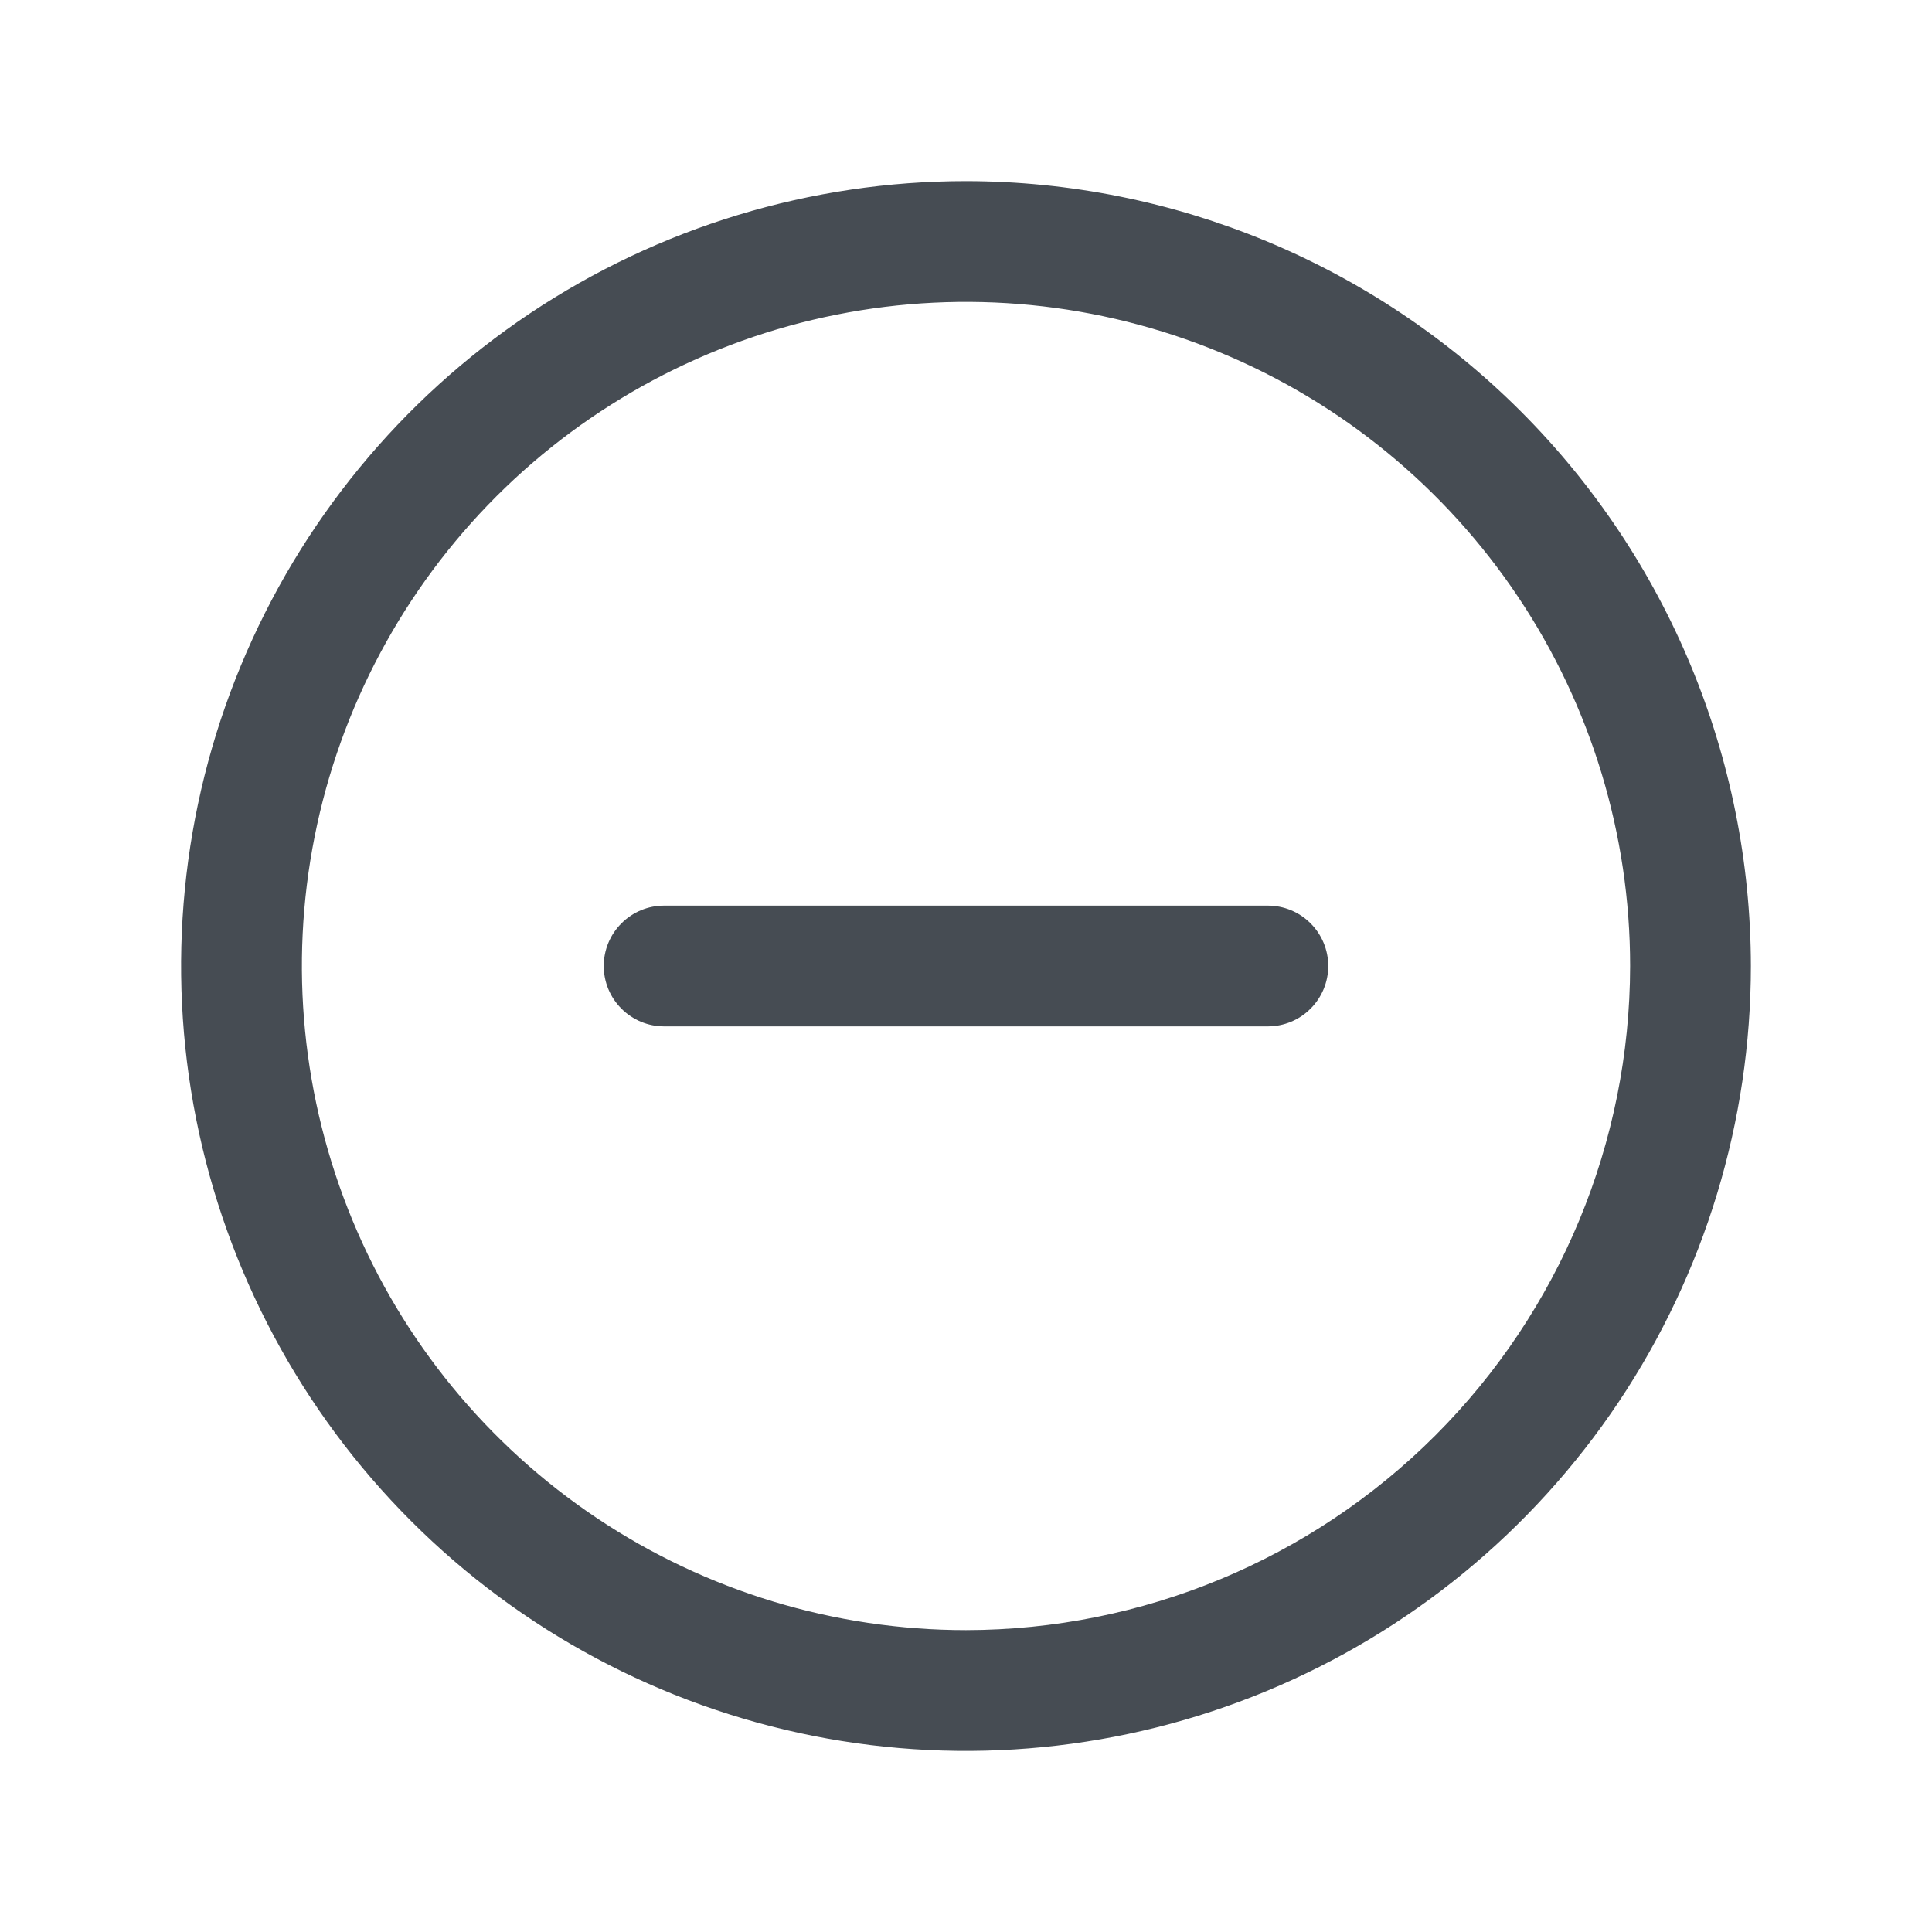
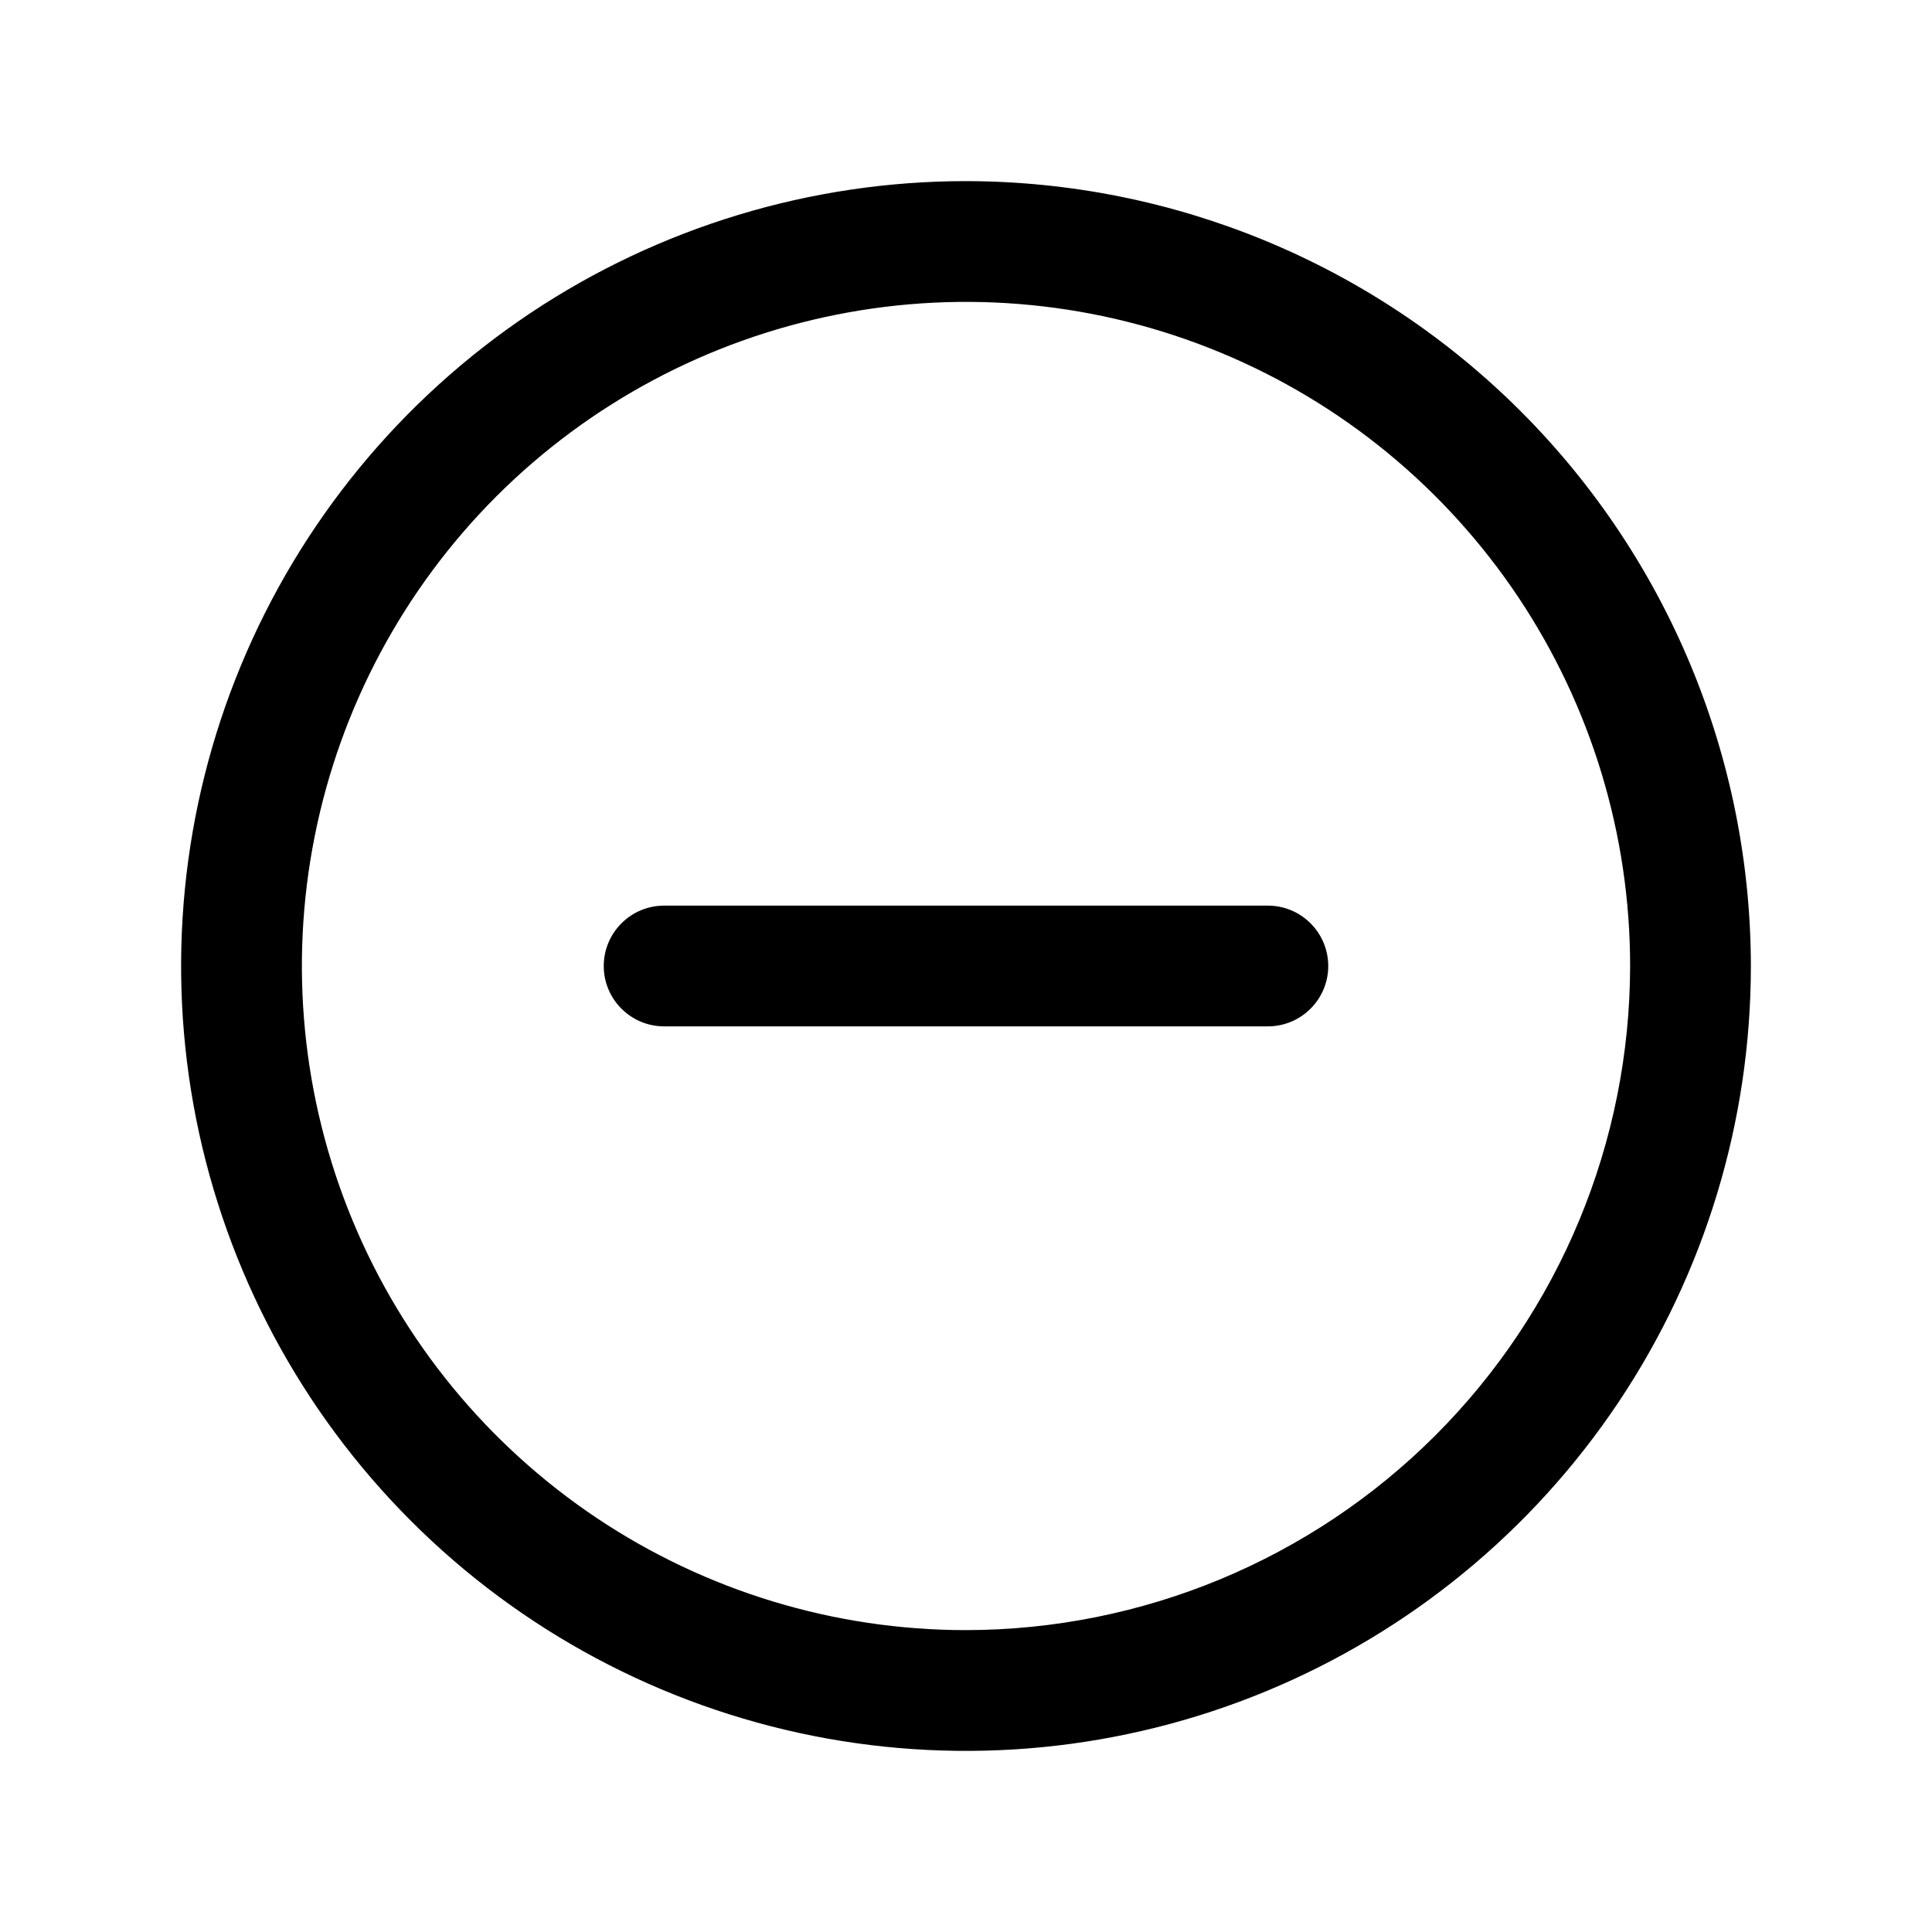
- <svg xmlns="http://www.w3.org/2000/svg" width="24" height="24" viewBox="0 0 24 24" fill="none">
-   <path d="M16.5 12C16.5 12.199 16.421 12.39 16.28 12.53C16.14 12.671 15.949 12.75 15.75 12.75H8.25C8.051 12.75 7.86 12.671 7.72 12.53C7.579 12.39 7.5 12.199 7.5 12C7.5 11.801 7.579 11.61 7.72 11.47C7.86 11.329 8.051 11.25 8.25 11.25H15.75C15.949 11.25 16.14 11.329 16.28 11.47C16.421 11.61 16.5 11.801 16.5 12ZM21.75 12C21.75 13.928 21.178 15.813 20.107 17.417C19.035 19.02 17.513 20.27 15.731 21.008C13.95 21.746 11.989 21.939 10.098 21.563C8.207 21.186 6.469 20.258 5.106 18.894C3.742 17.531 2.814 15.793 2.437 13.902C2.061 12.011 2.254 10.05 2.992 8.269C3.73 6.487 4.98 4.965 6.583 3.893C8.187 2.822 10.072 2.25 12 2.25C14.585 2.253 17.063 3.281 18.891 5.109C20.719 6.937 21.747 9.415 21.75 12ZM20.25 12C20.25 10.368 19.766 8.773 18.86 7.417C17.953 6.06 16.665 5.002 15.157 4.378C13.65 3.754 11.991 3.59 10.39 3.909C8.79 4.227 7.32 5.013 6.166 6.166C5.013 7.32 4.227 8.79 3.909 10.39C3.59 11.991 3.754 13.65 4.378 15.157C5.002 16.665 6.06 17.953 7.417 18.86C8.773 19.766 10.368 20.25 12 20.25C14.187 20.247 16.284 19.378 17.831 17.831C19.378 16.284 20.247 14.187 20.25 12Z" fill="#464C53" />
+ <svg xmlns="http://www.w3.org/2000/svg" viewBox="0 0 24 24" fill="none">
+   <path d="M16.5 12C16.5 12.199 16.421 12.39 16.28 12.53C16.14 12.671 15.949 12.75 15.75 12.75H8.25C8.051 12.75 7.86 12.671 7.72 12.53C7.579 12.39 7.5 12.199 7.5 12C7.5 11.801 7.579 11.61 7.72 11.47C7.86 11.329 8.051 11.25 8.25 11.25H15.75C15.949 11.25 16.14 11.329 16.28 11.47C16.421 11.61 16.5 11.801 16.5 12ZM21.75 12C21.75 13.928 21.178 15.813 20.107 17.417C19.035 19.02 17.513 20.27 15.731 21.008C13.95 21.746 11.989 21.939 10.098 21.563C8.207 21.186 6.469 20.258 5.106 18.894C3.742 17.531 2.814 15.793 2.437 13.902C2.061 12.011 2.254 10.05 2.992 8.269C3.73 6.487 4.98 4.965 6.583 3.893C8.187 2.822 10.072 2.25 12 2.25C14.585 2.253 17.063 3.281 18.891 5.109C20.719 6.937 21.747 9.415 21.75 12ZM20.25 12C20.25 10.368 19.766 8.773 18.86 7.417C17.953 6.06 16.665 5.002 15.157 4.378C13.65 3.754 11.991 3.59 10.39 3.909C8.79 4.227 7.32 5.013 6.166 6.166C5.013 7.32 4.227 8.79 3.909 10.39C3.59 11.991 3.754 13.65 4.378 15.157C5.002 16.665 6.06 17.953 7.417 18.86C8.773 19.766 10.368 20.25 12 20.25C14.187 20.247 16.284 19.378 17.831 17.831C19.378 16.284 20.247 14.187 20.25 12Z" fill="currentColor" />
</svg>
